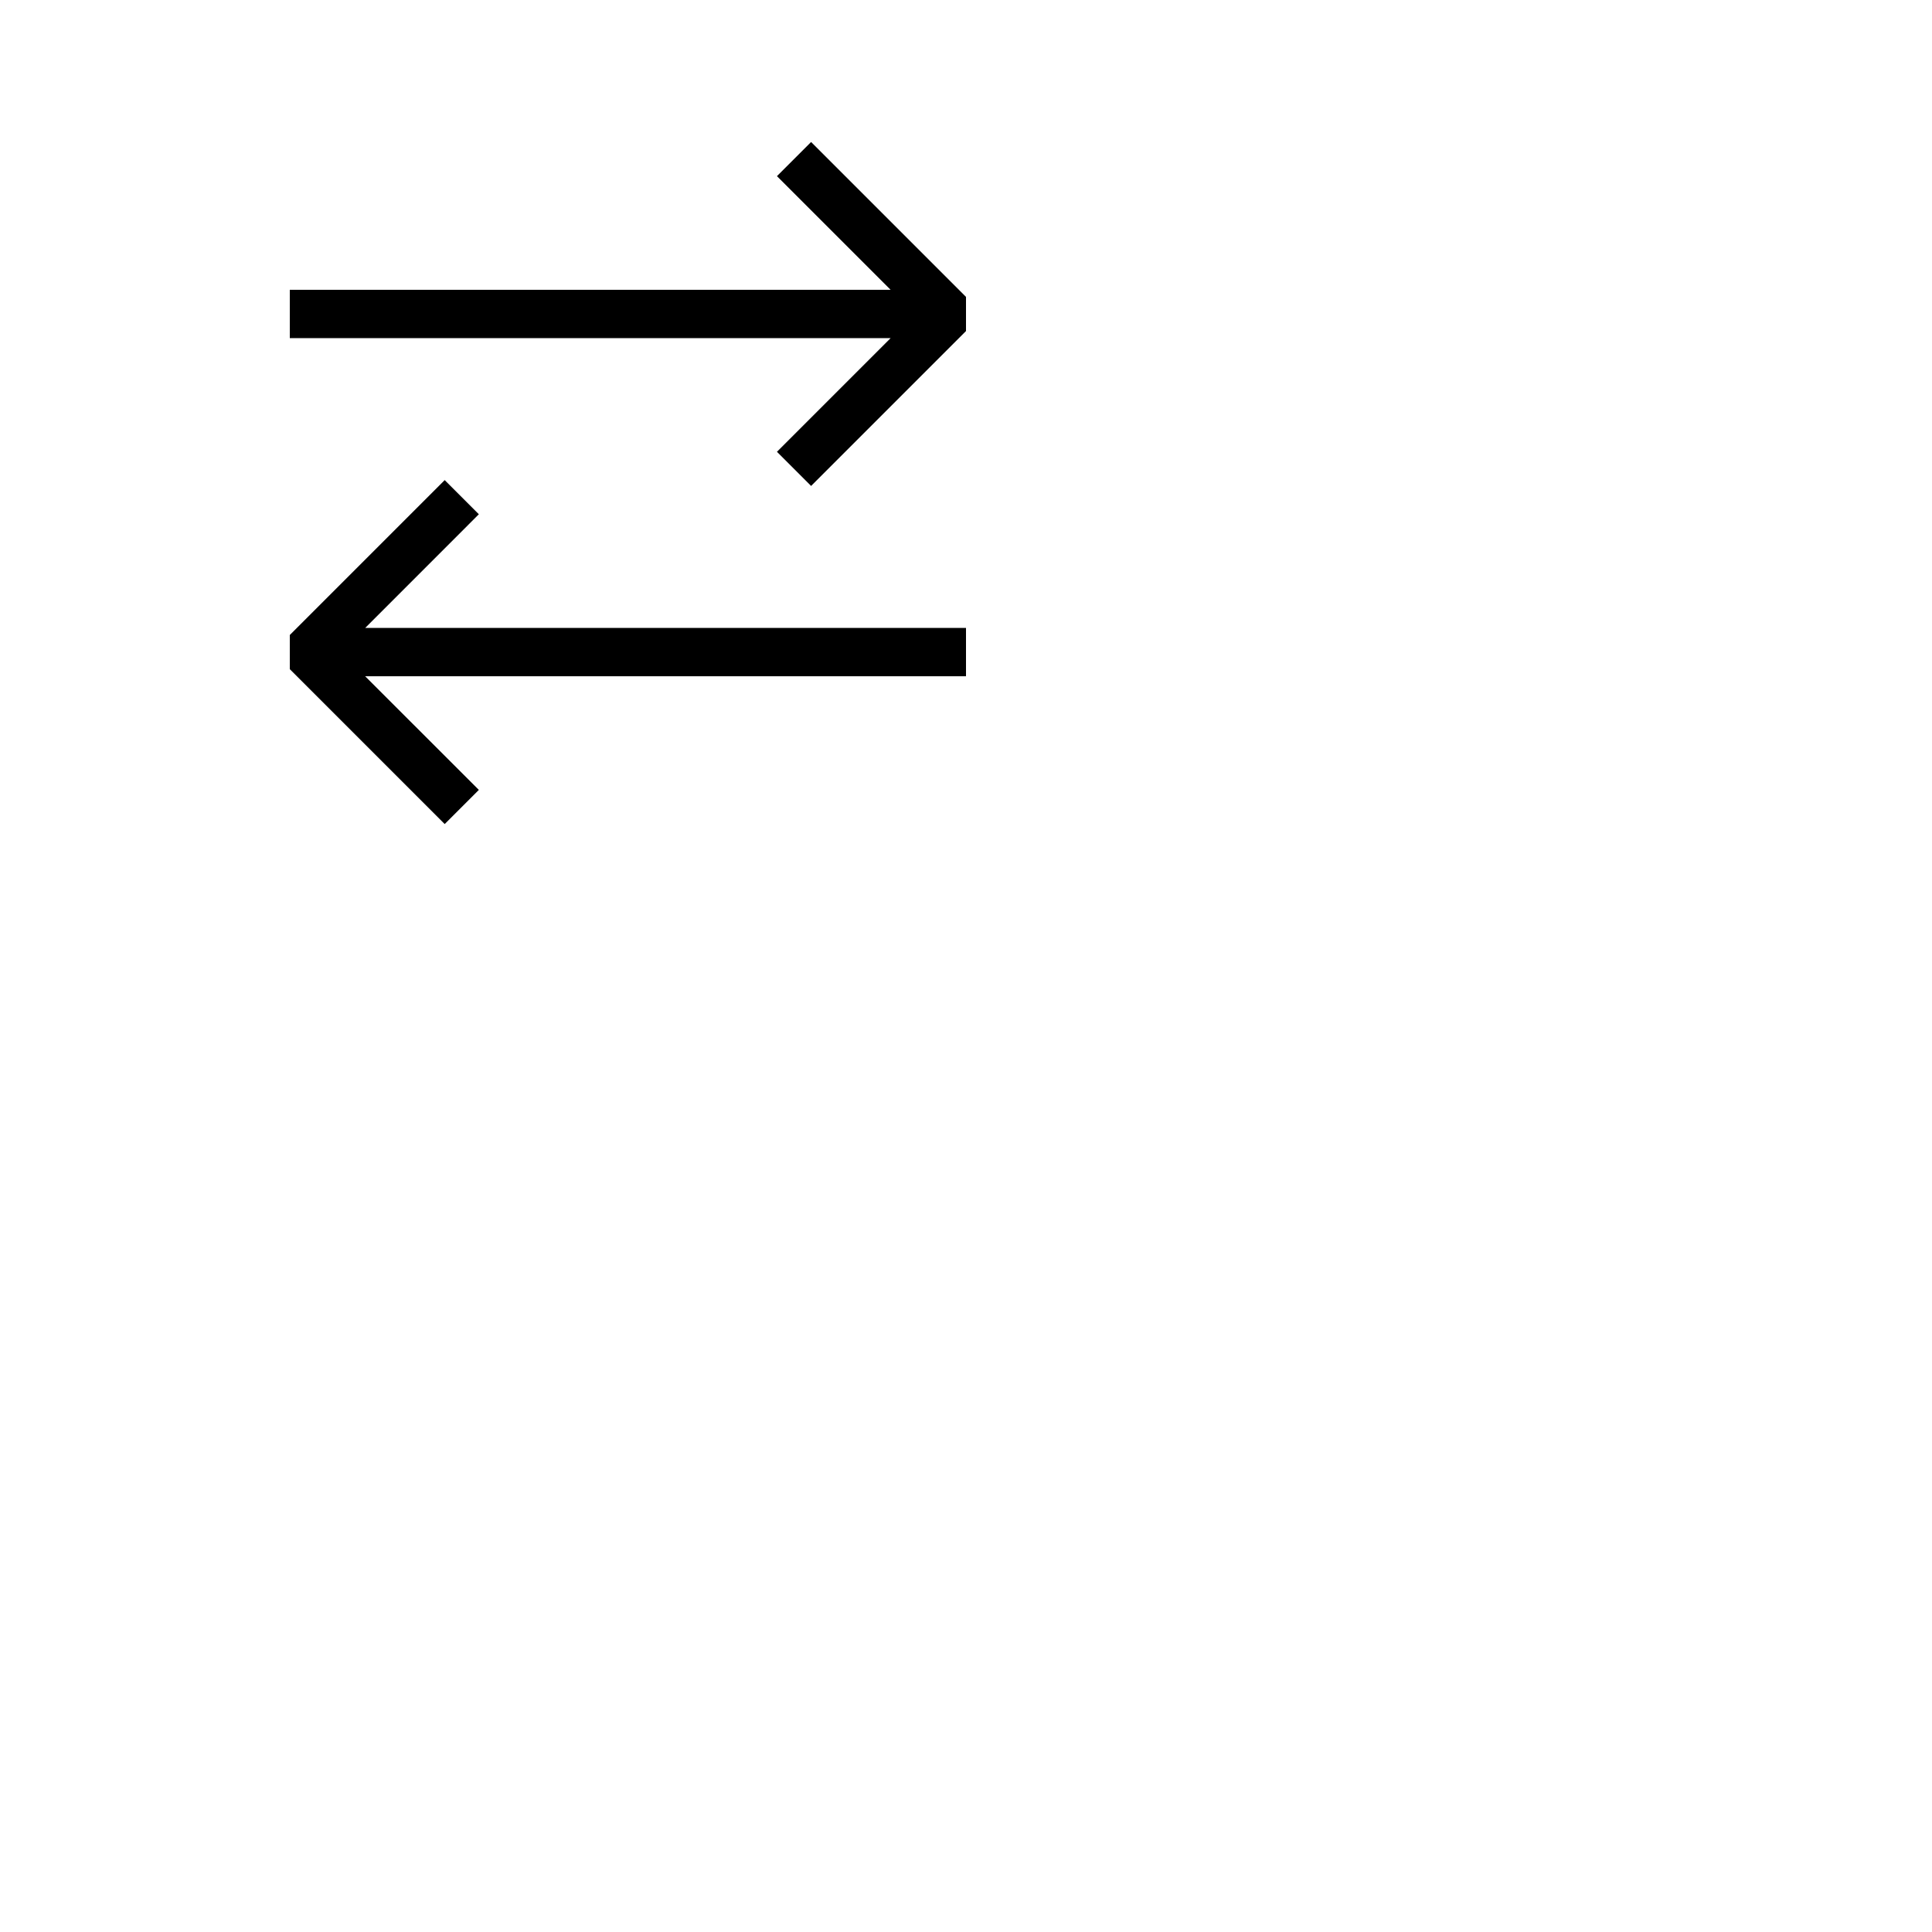
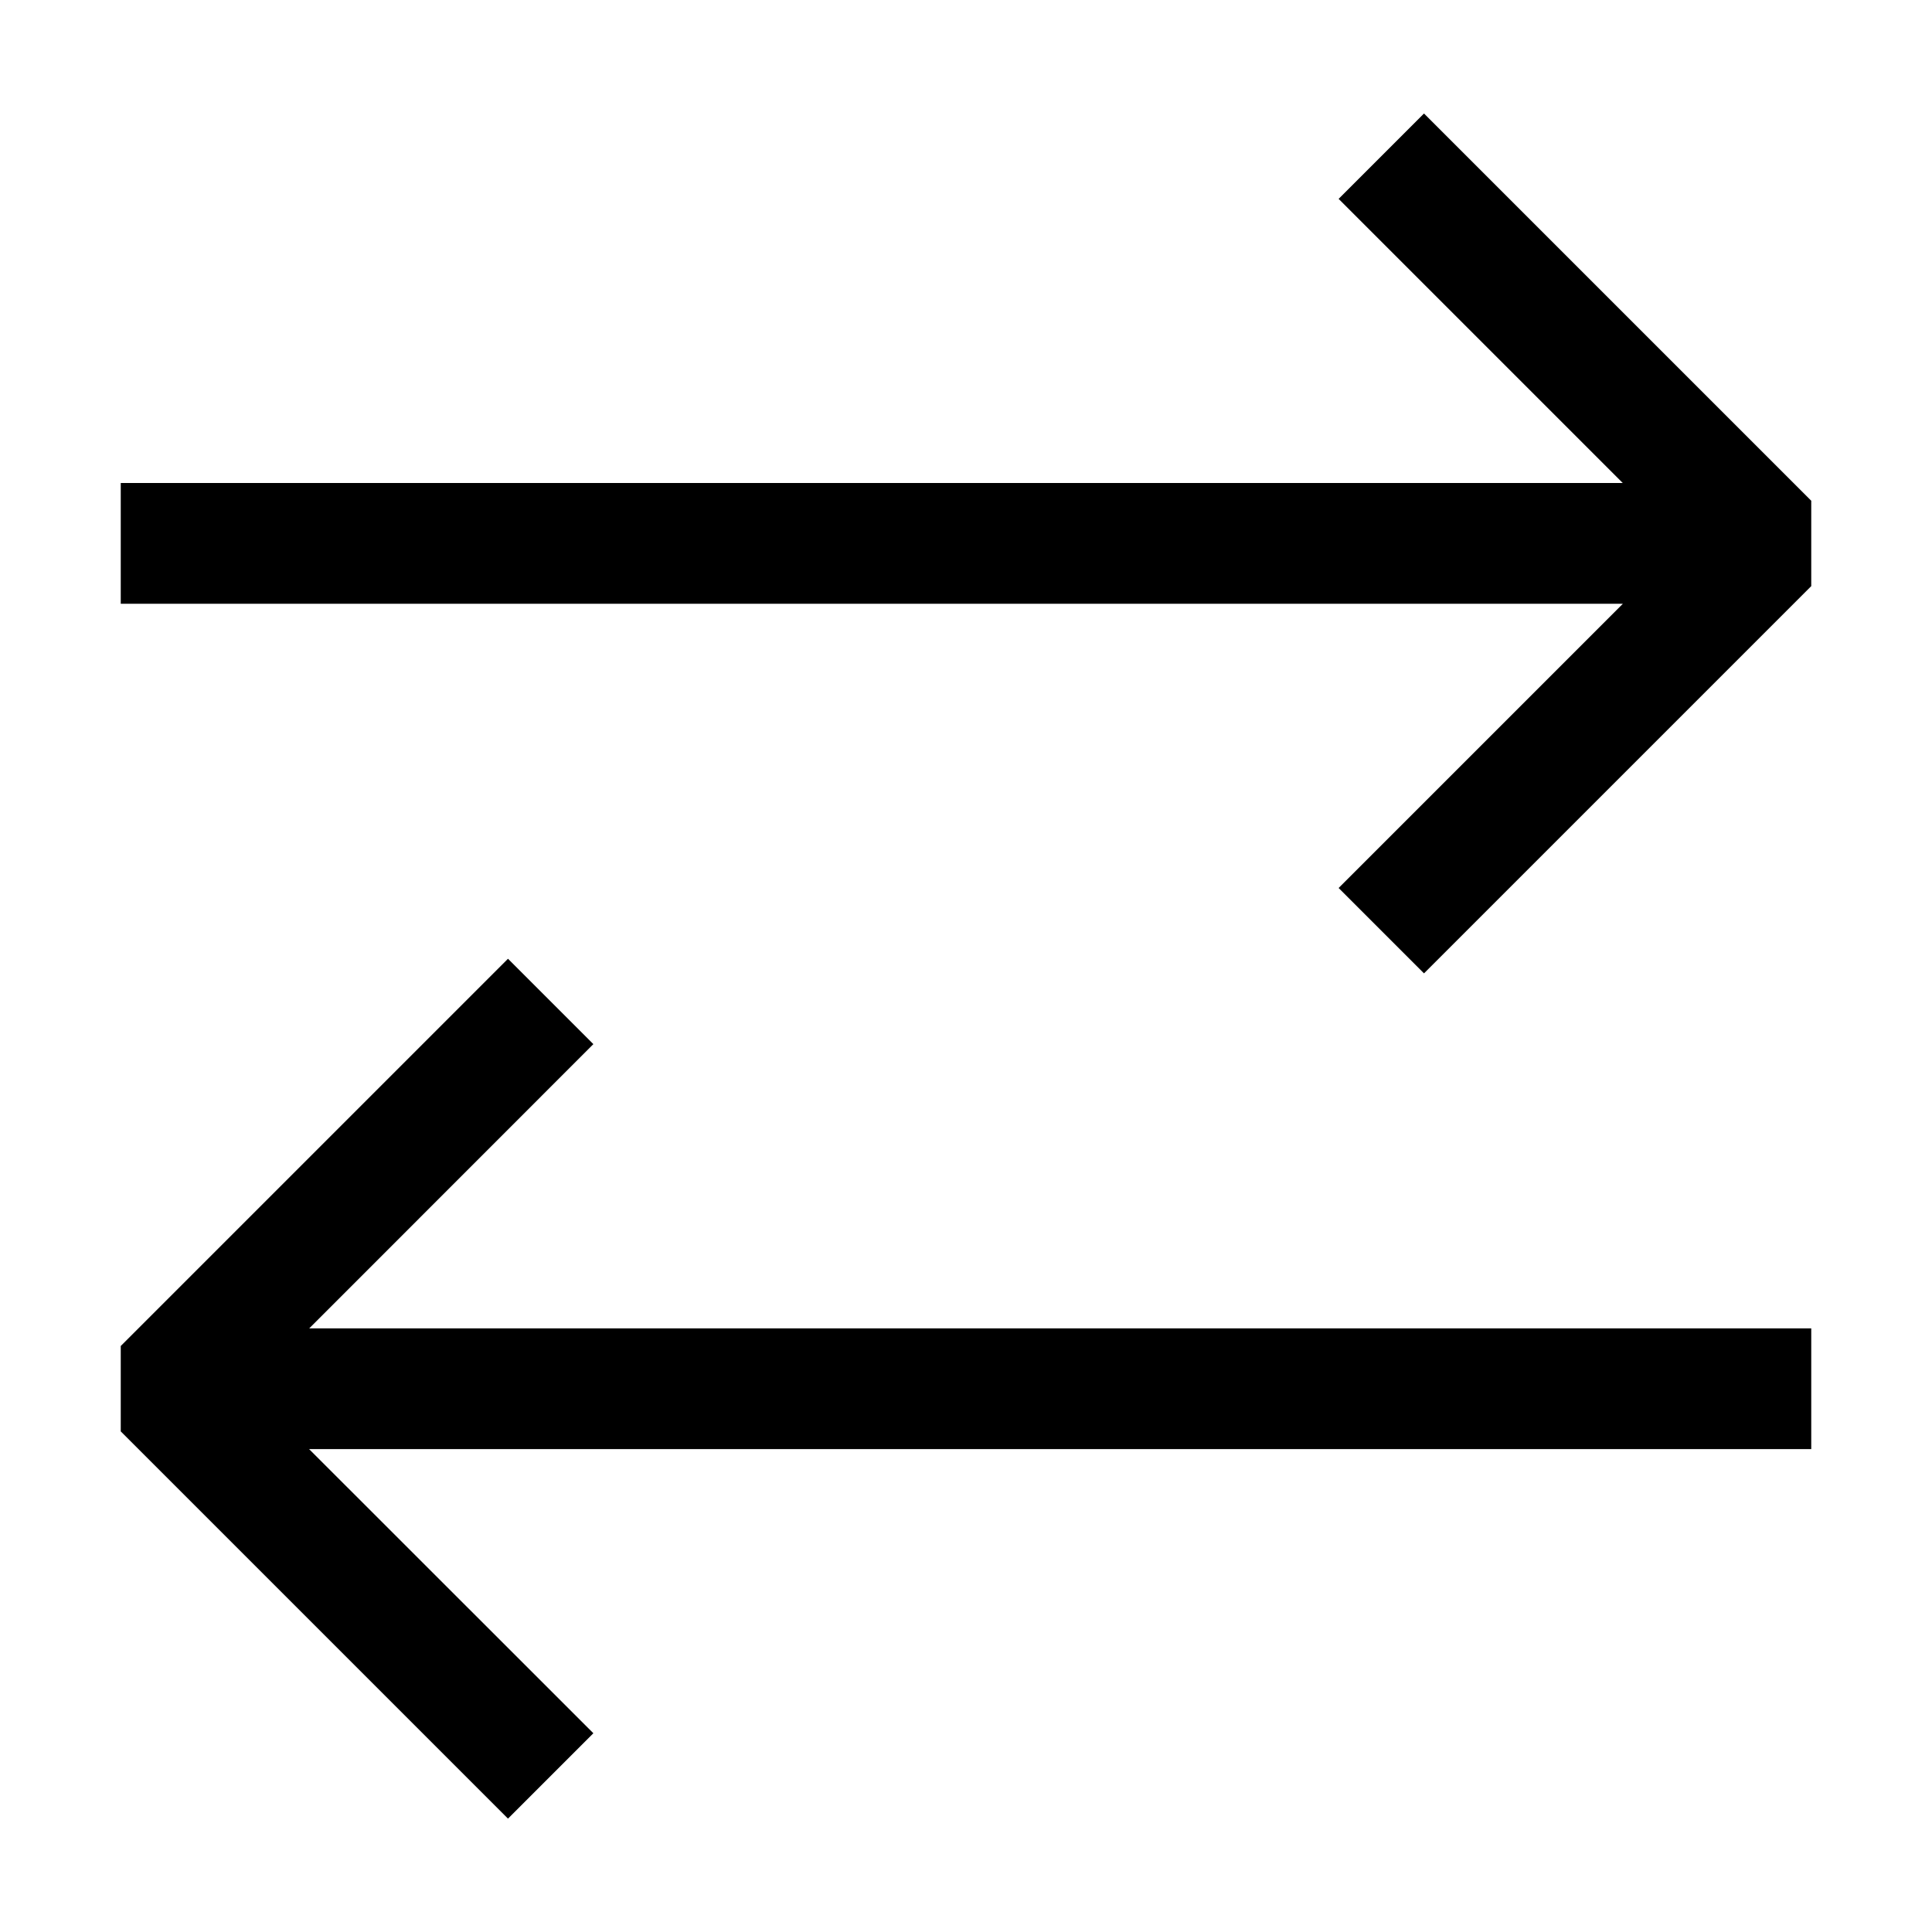
- <svg xmlns="http://www.w3.org/2000/svg" width="16" height="16" viewBox="-5 -2 40 40" fill="black">
+ <svg xmlns="http://www.w3.org/2000/svg" width="16" height="16" viewBox="0 0 16 16" fill="black">
  <path fill-rule="evenodd" clip-rule="evenodd" d="M4.207 15.061L1 11.854v-.707L4.207 7.94l.707.707-2.353 2.354H15v1H2.56l2.354 2.353-.707.707zm7.586-7L15 4.854v-.707L11.793.94l-.707.707L13.439 4H1v1h12.44l-2.354 2.354.707.707z" />
</svg>
